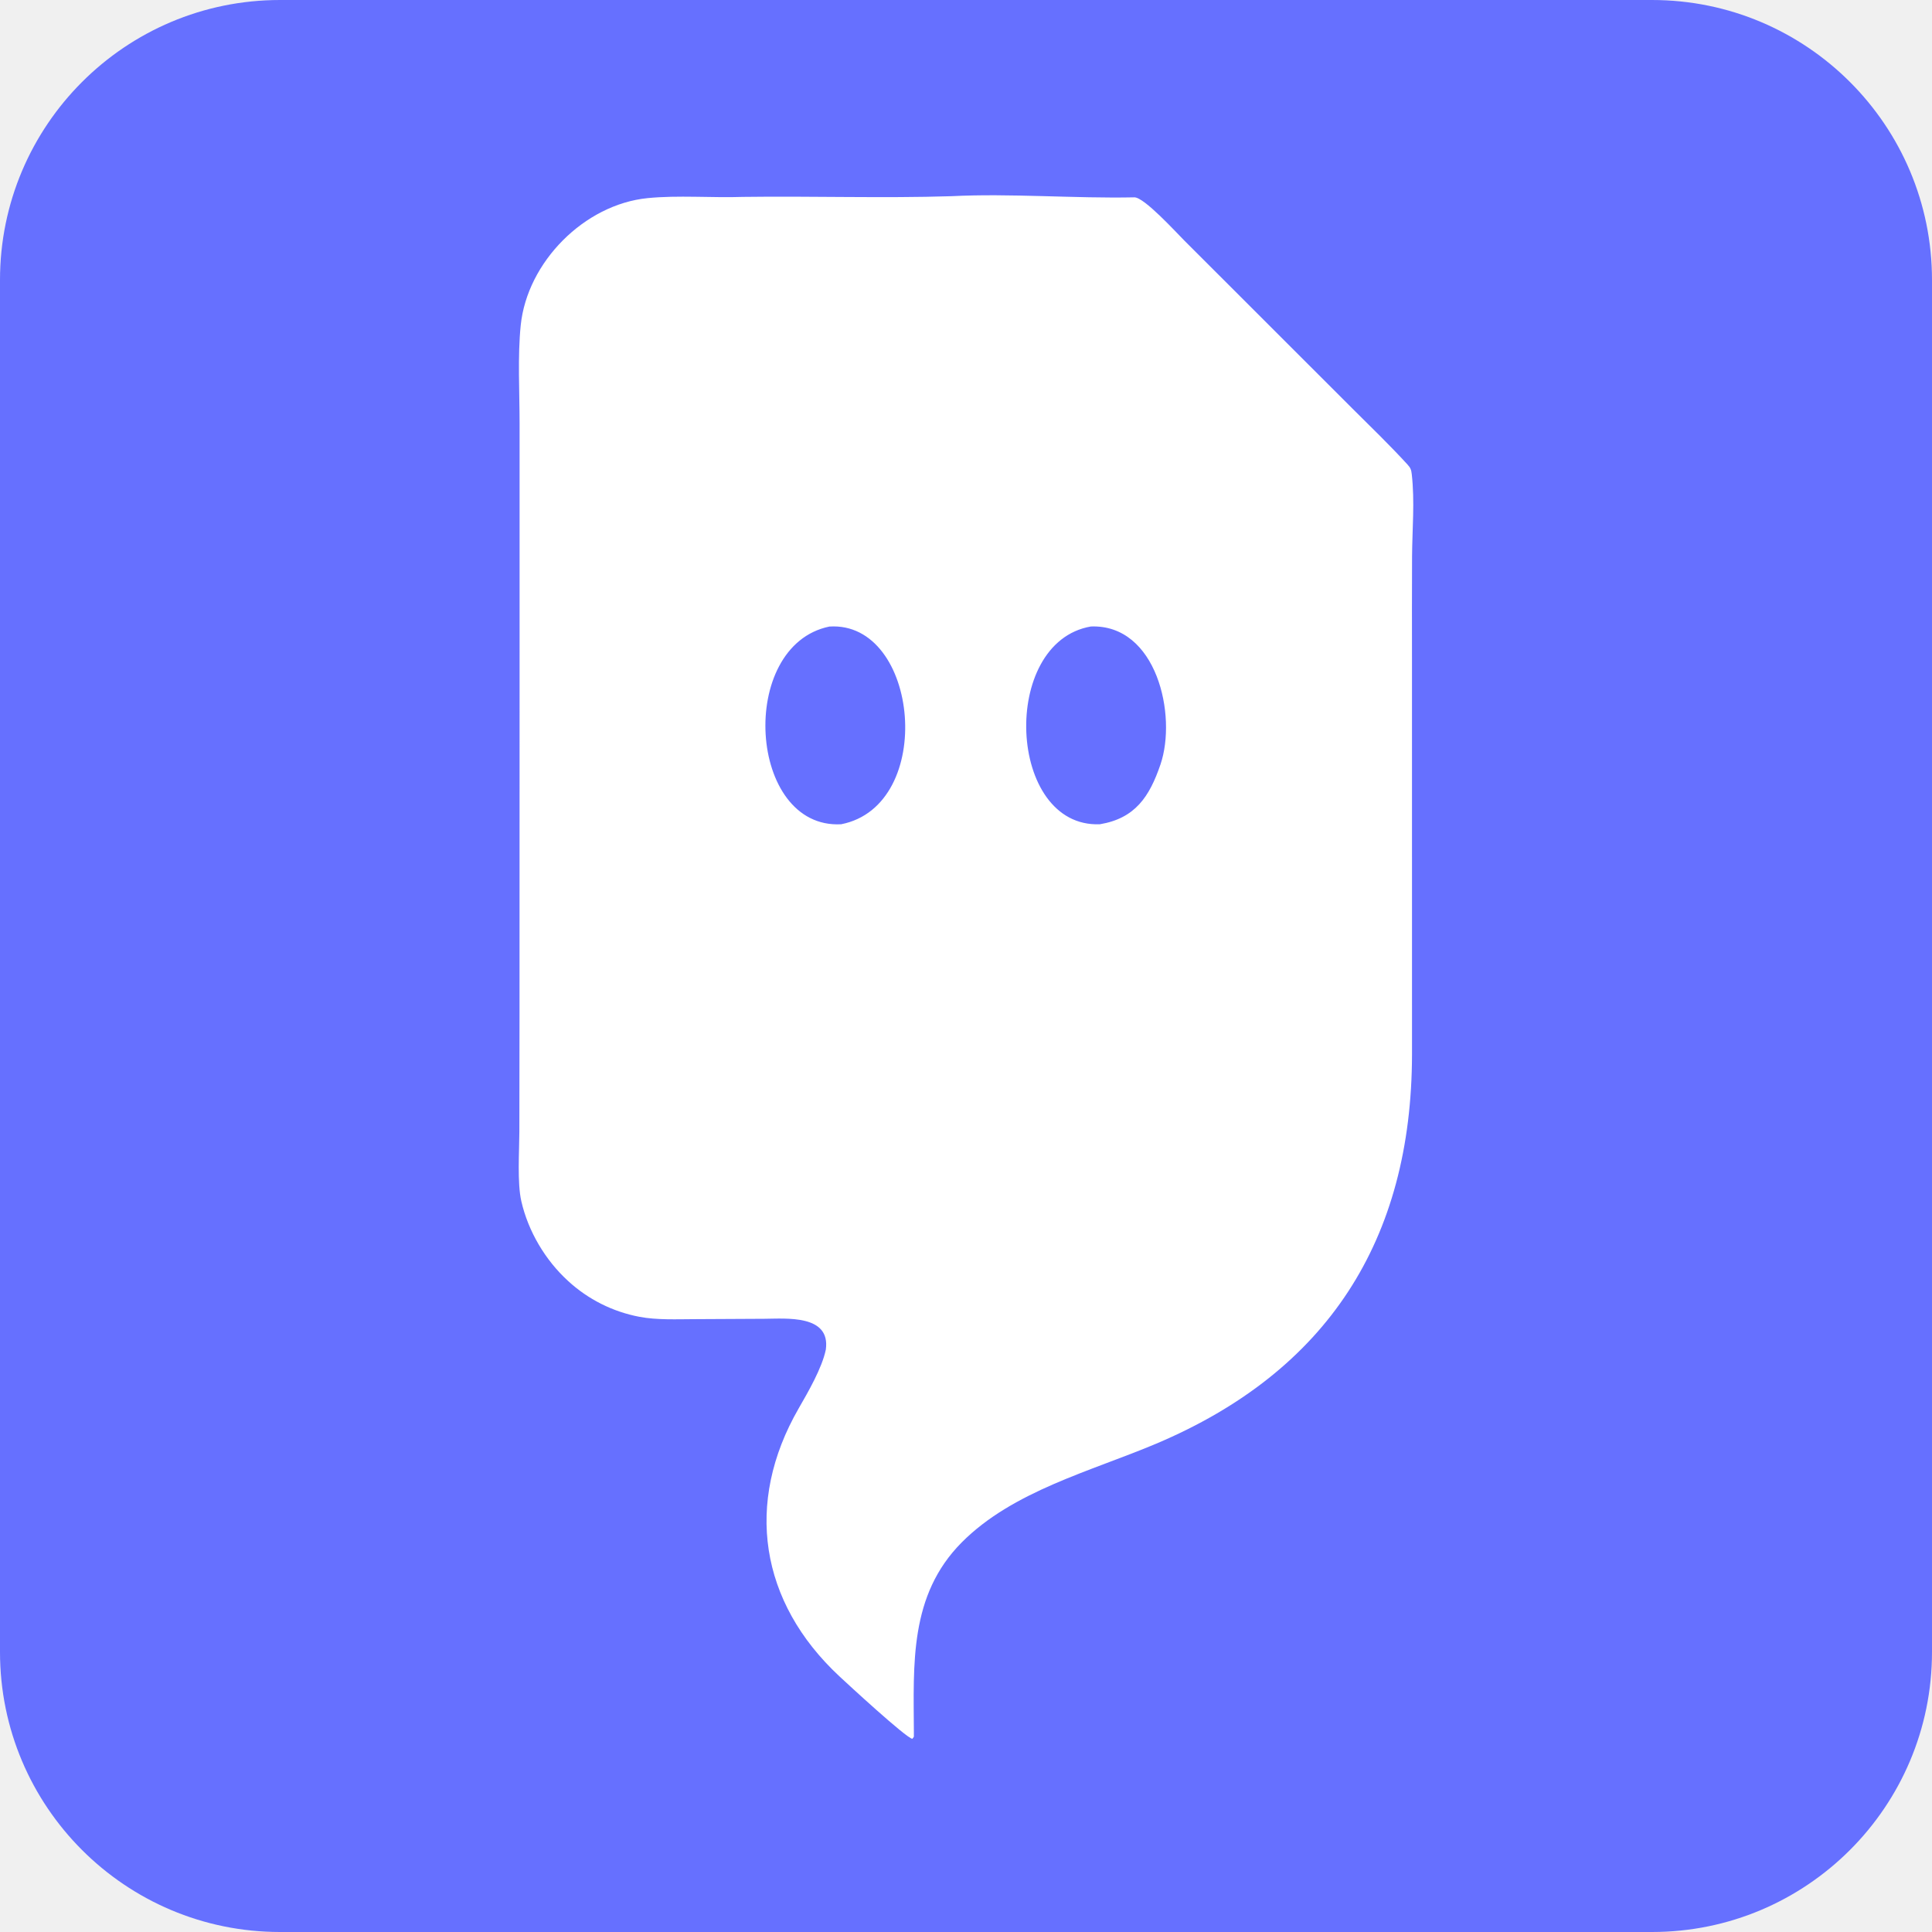
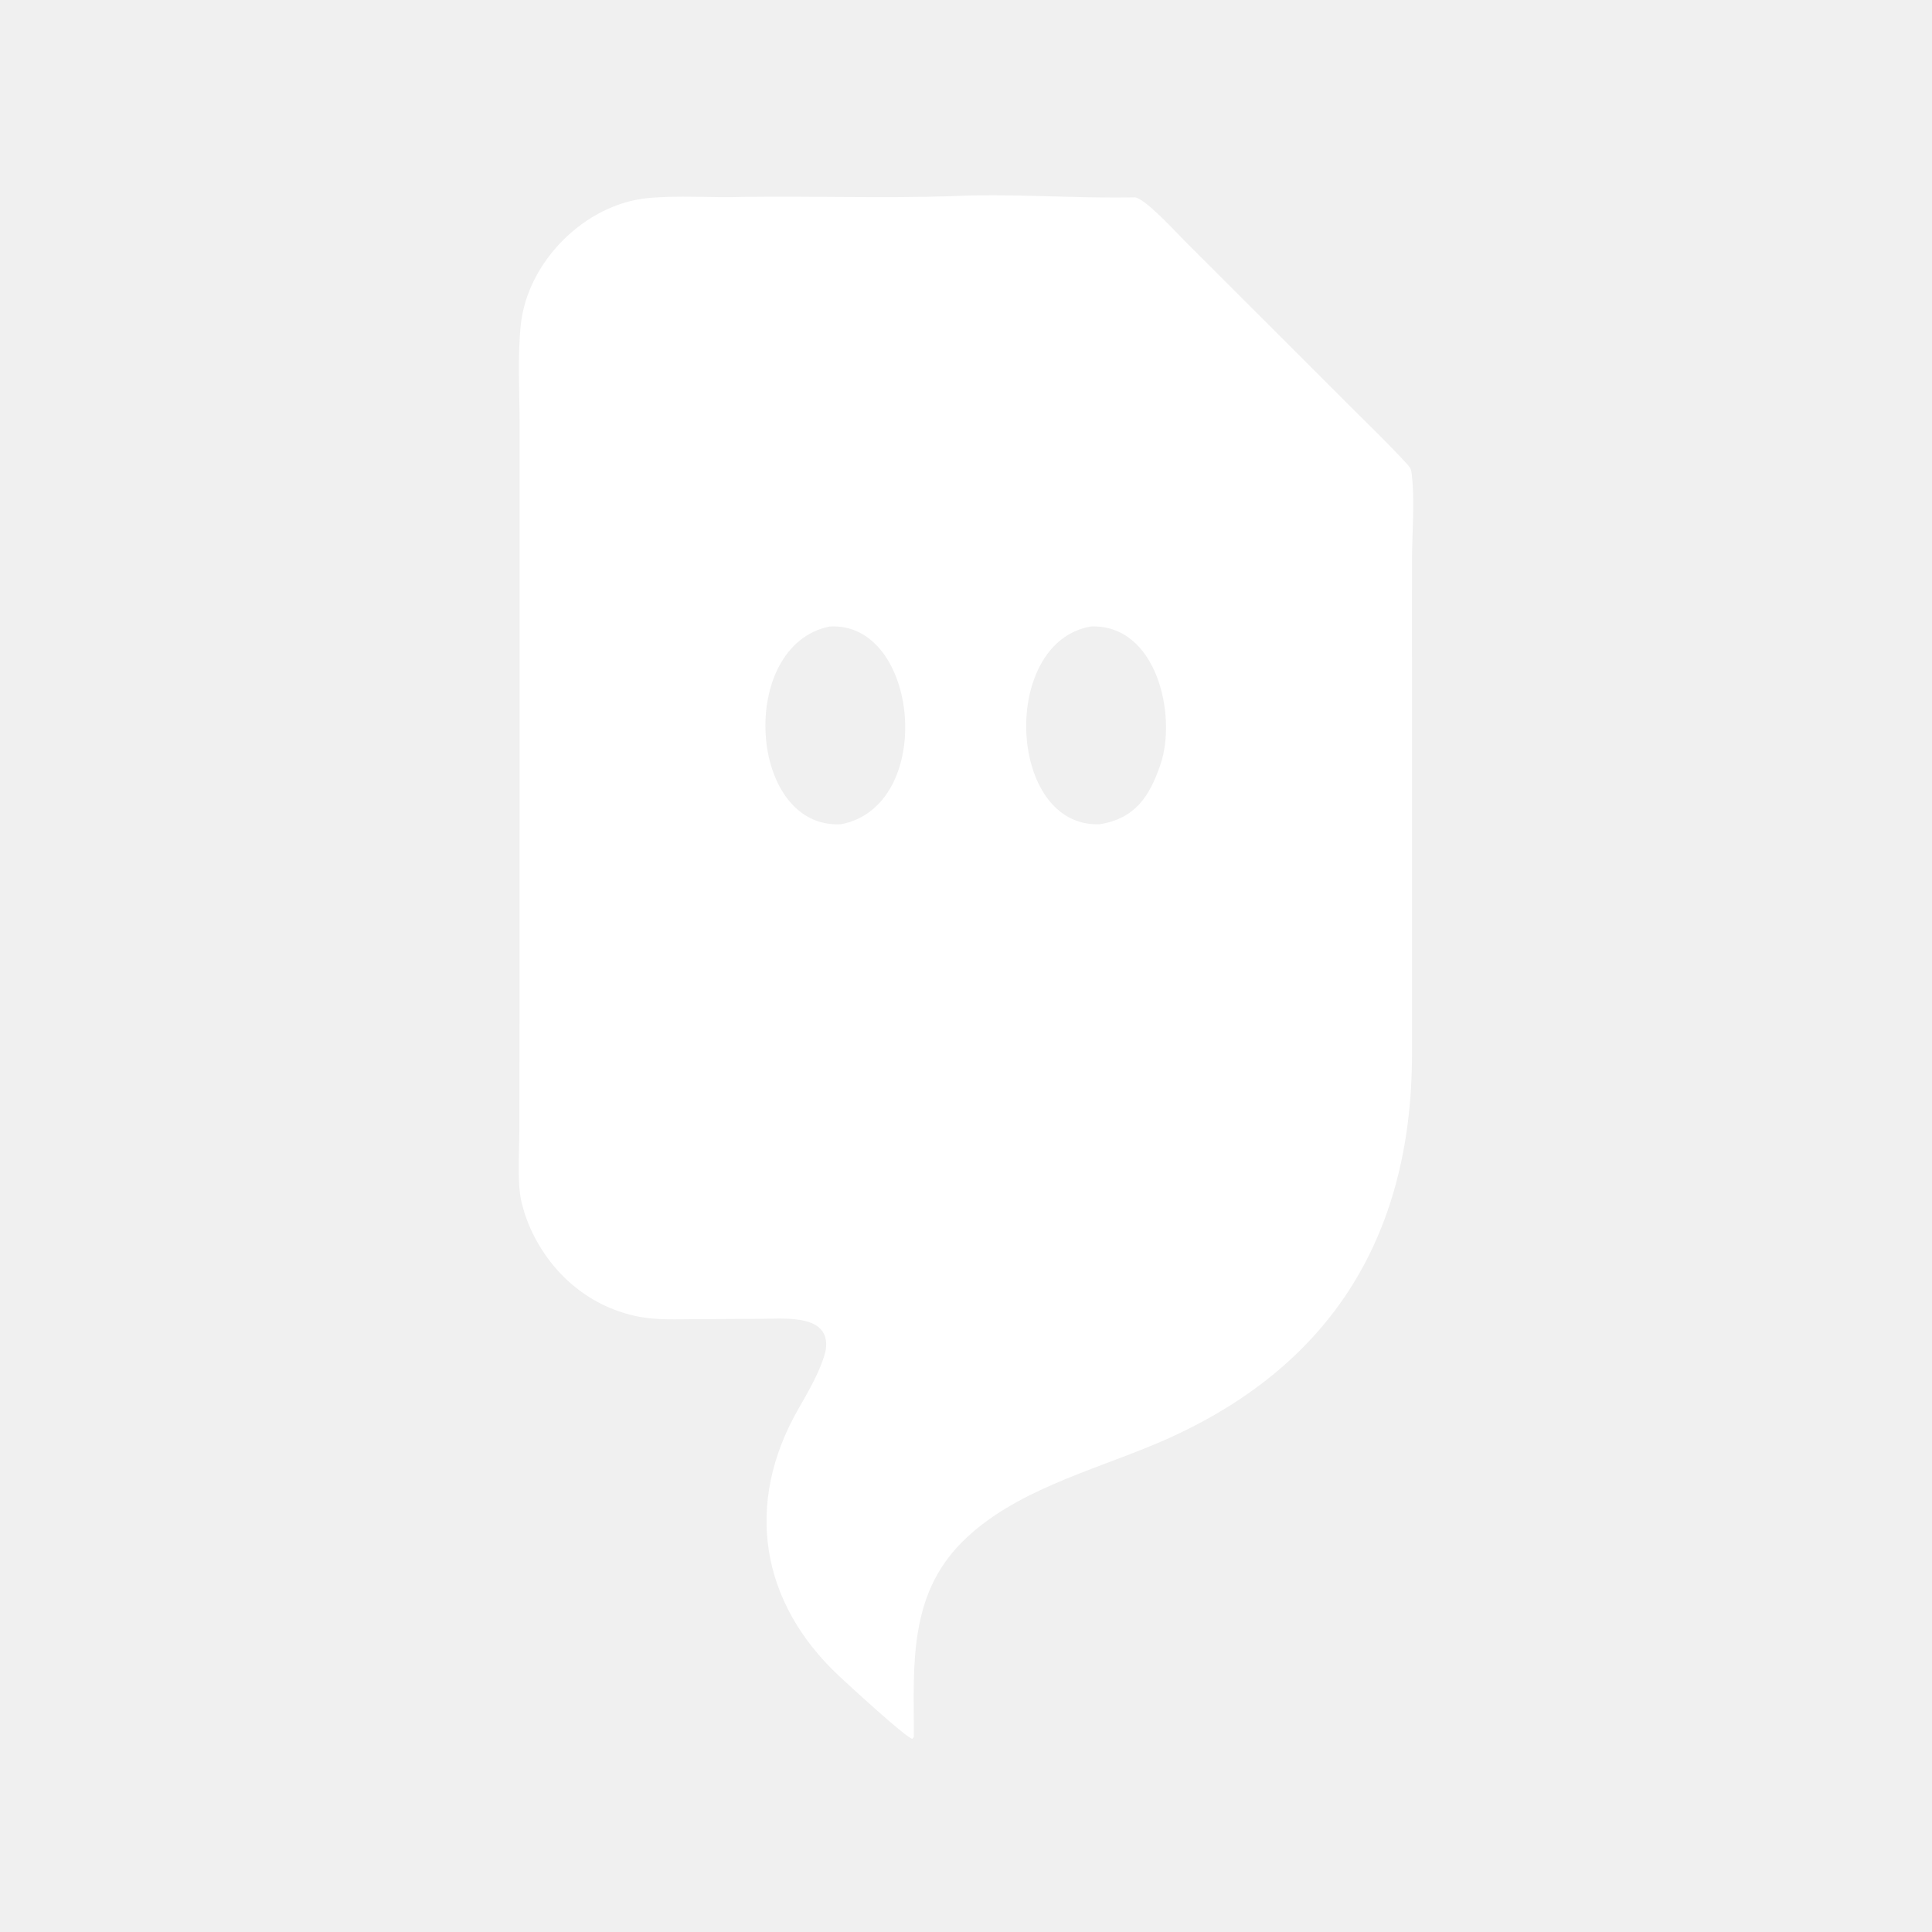
<svg xmlns="http://www.w3.org/2000/svg" viewBox="210.9 101.3 1655.9 1655.9" width="1024" height="1024">
-   <rect x="210.9" y="101.3" width="1655.9" height="1655.9" rx="240" fill="#6670FF" />
  <path fill="#FFFFFF" fill-rule="evenodd" d="M 1026.37 269.456 C 1076.54 266.893 1132.41 271.52 1183.13 270.438 C 1191.48 270.26 1218.77 300.275 1226.1 307.606 L 1288.56 370.02 L 1370 451.423 C 1385.89 467.248 1402.14 482.908 1417.27 499.46 C 1419.89 502.327 1420.49 504.012 1420.91 507.748 C 1423.55 531.172 1421.32 554.762 1421.16 578.253 C 1421 607.541 1421.1 636.895 1421.1 666.205 L 1421.12 1005.19 C 1420.84 1163.9 1348.87 1276.56 1201.79 1338.7 C 1145.74 1362.37 1078.95 1379.24 1035.18 1423.29 C 990.158 1468.61 993.926 1527.45 994.171 1586.25 C 993.994 1590.39 994.837 1589.11 992.863 1591.62 C 987.444 1590.87 937.129 1544.39 930.247 1537.97 C 862.194 1474.5 848.678 1389.64 895.407 1308.48 C 903.482 1294.45 915.464 1273.84 918.709 1258.02 C 922.884 1227.84 884.664 1231.53 866.085 1231.62 L 806.411 1231.93 C 791.079 1231.99 773.791 1232.77 758.903 1229.92 C 736.084 1225.59 714.931 1214.96 697.834 1199.23 C 678.2 1181.34 663.605 1156.55 657.729 1130.87 C 654.119 1115.1 655.991 1088.25 656.038 1071.43 L 656.175 969.743 L 656.24 643.198 L 656.235 464.556 C 656.241 437.597 654.474 406.585 657.213 380.025 C 662.792 325.912 711.704 276.55 765.881 271.114 C 792.06 268.487 821.299 270.969 847.791 270.059 C 907.13 269.257 967.04 271.32 1026.37 269.456 z M 1145.93 638.251 C 1202.25 636.174 1219.92 714.37 1205.51 756.583 C 1196.09 784.186 1183.8 802.701 1153.59 807.765 C 1074.23 810.961 1067.45 651.665 1145.93 638.251 z M 921.758 638.313 C 998.83 633.263 1013.66 791.738 931.843 807.763 C 851.989 812.109 842.504 654.655 921.758 638.313 z" />
</svg>
